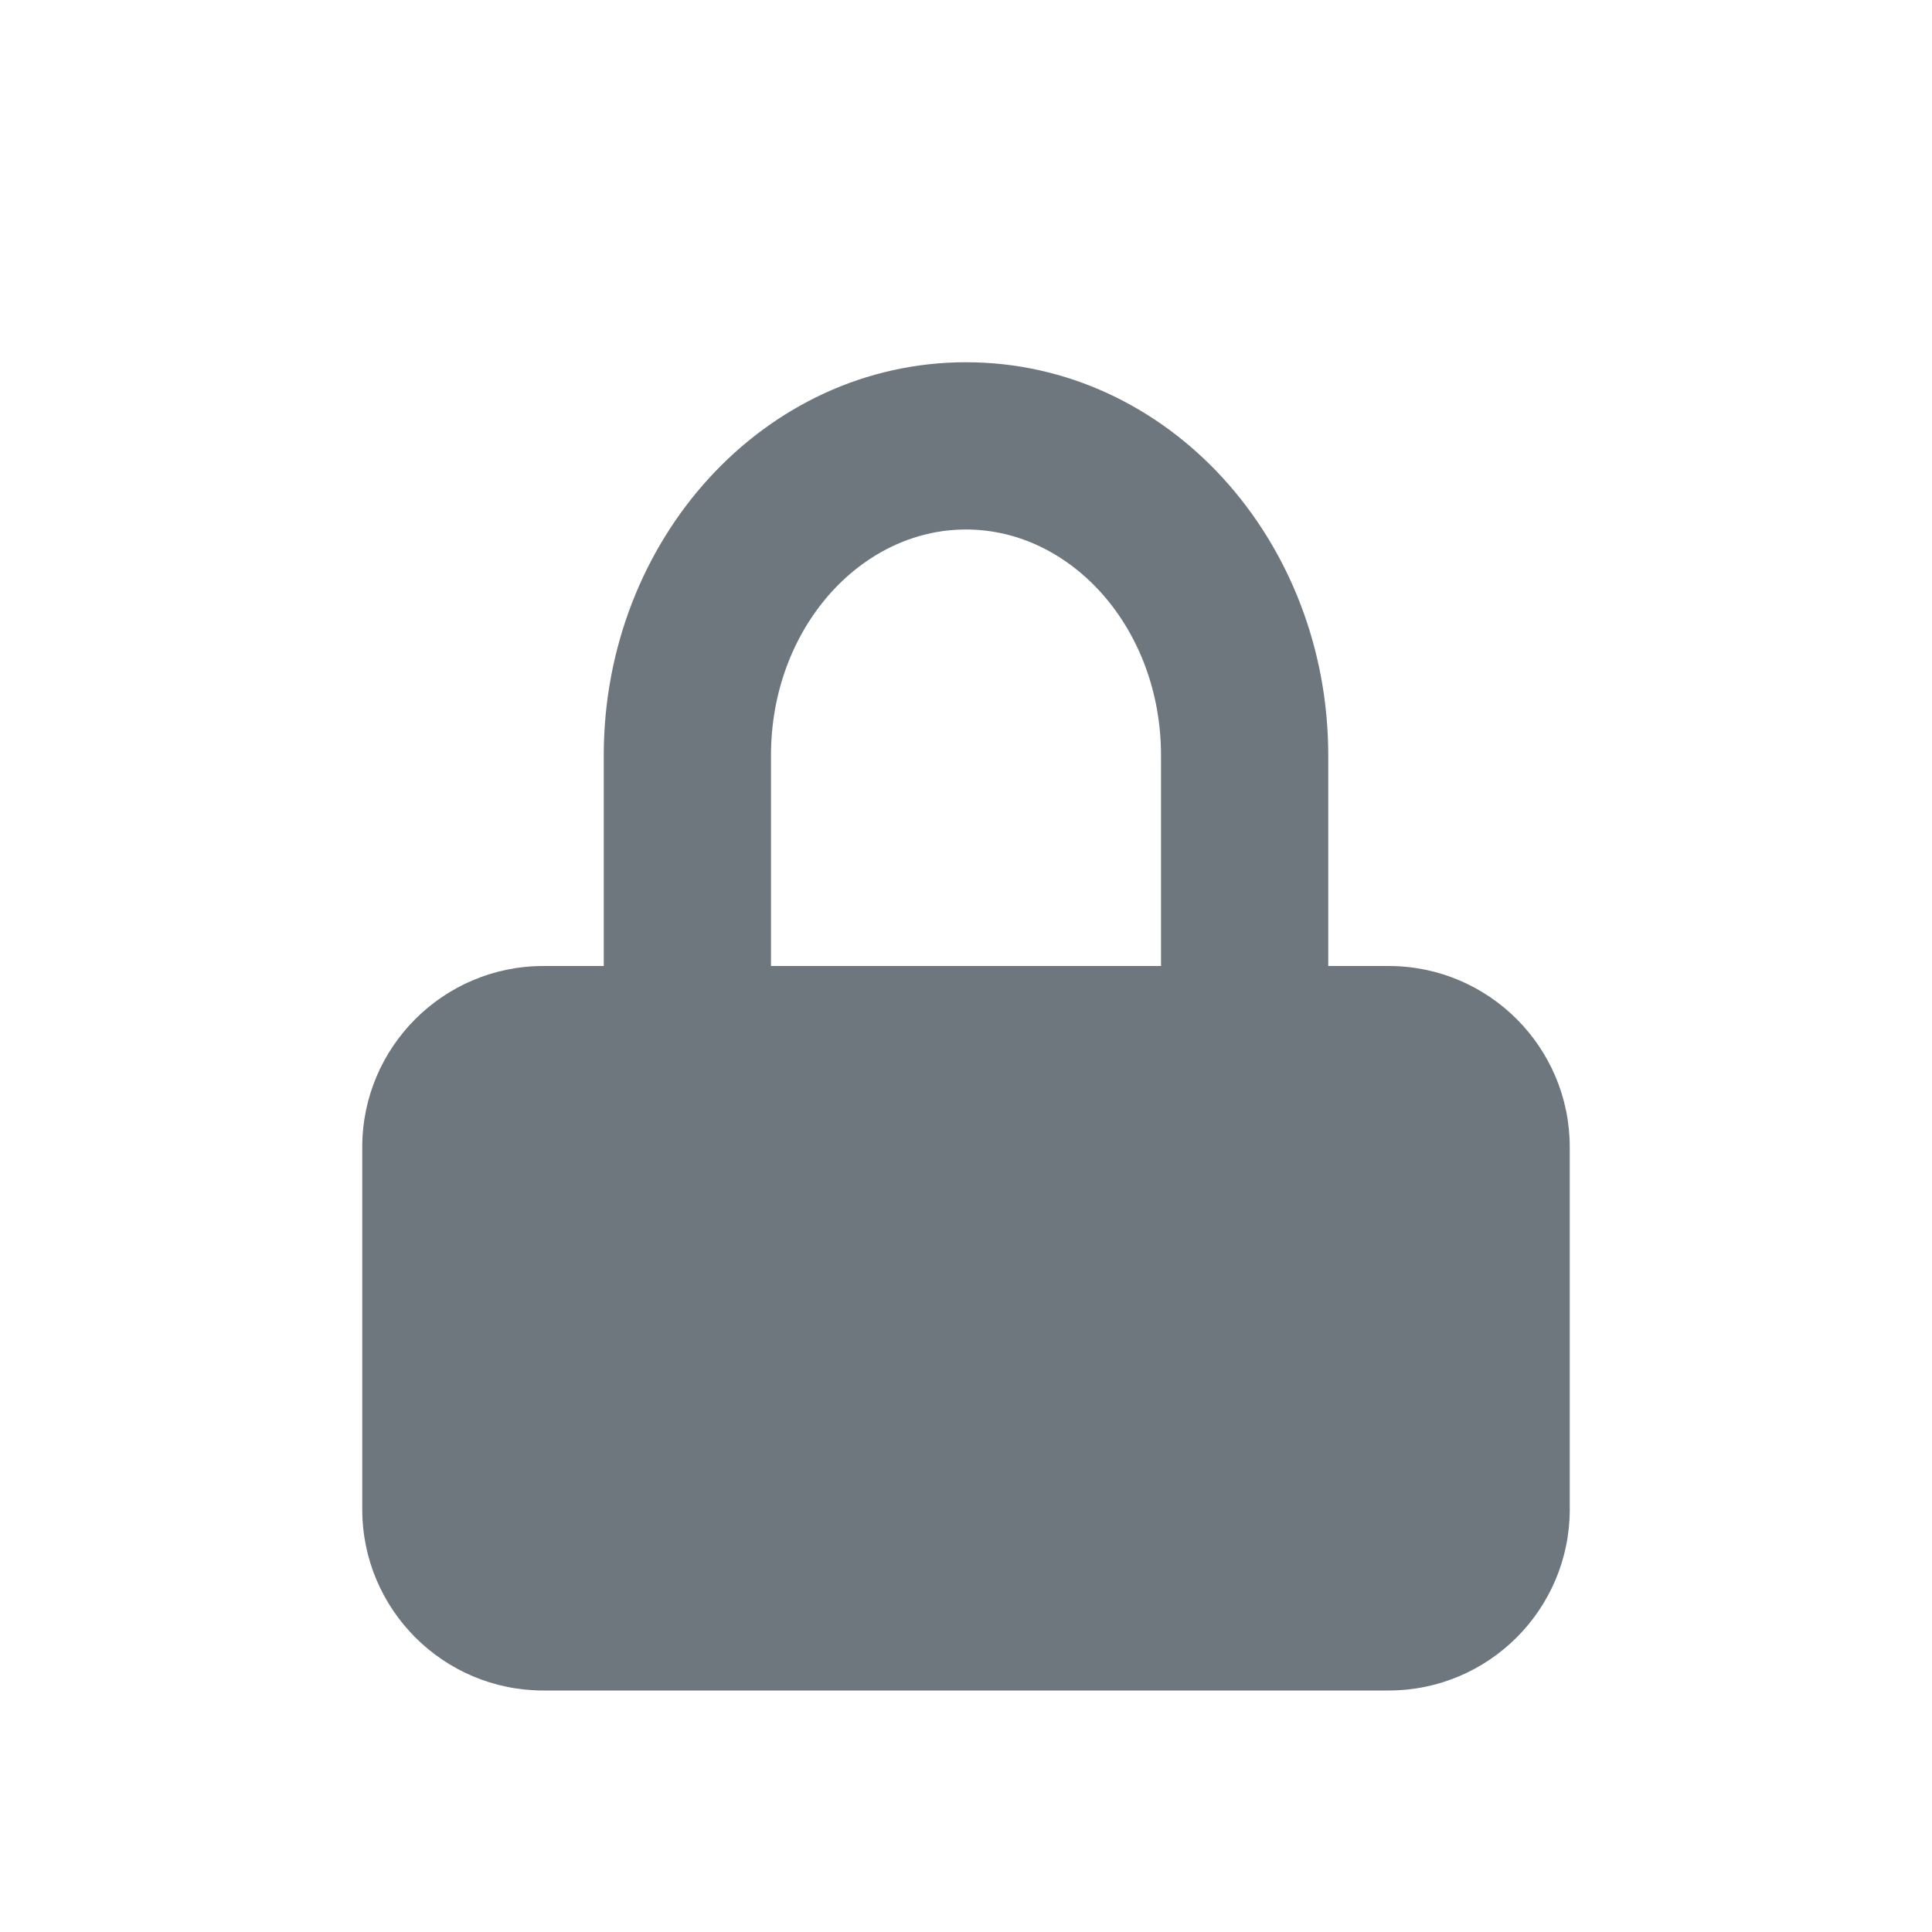
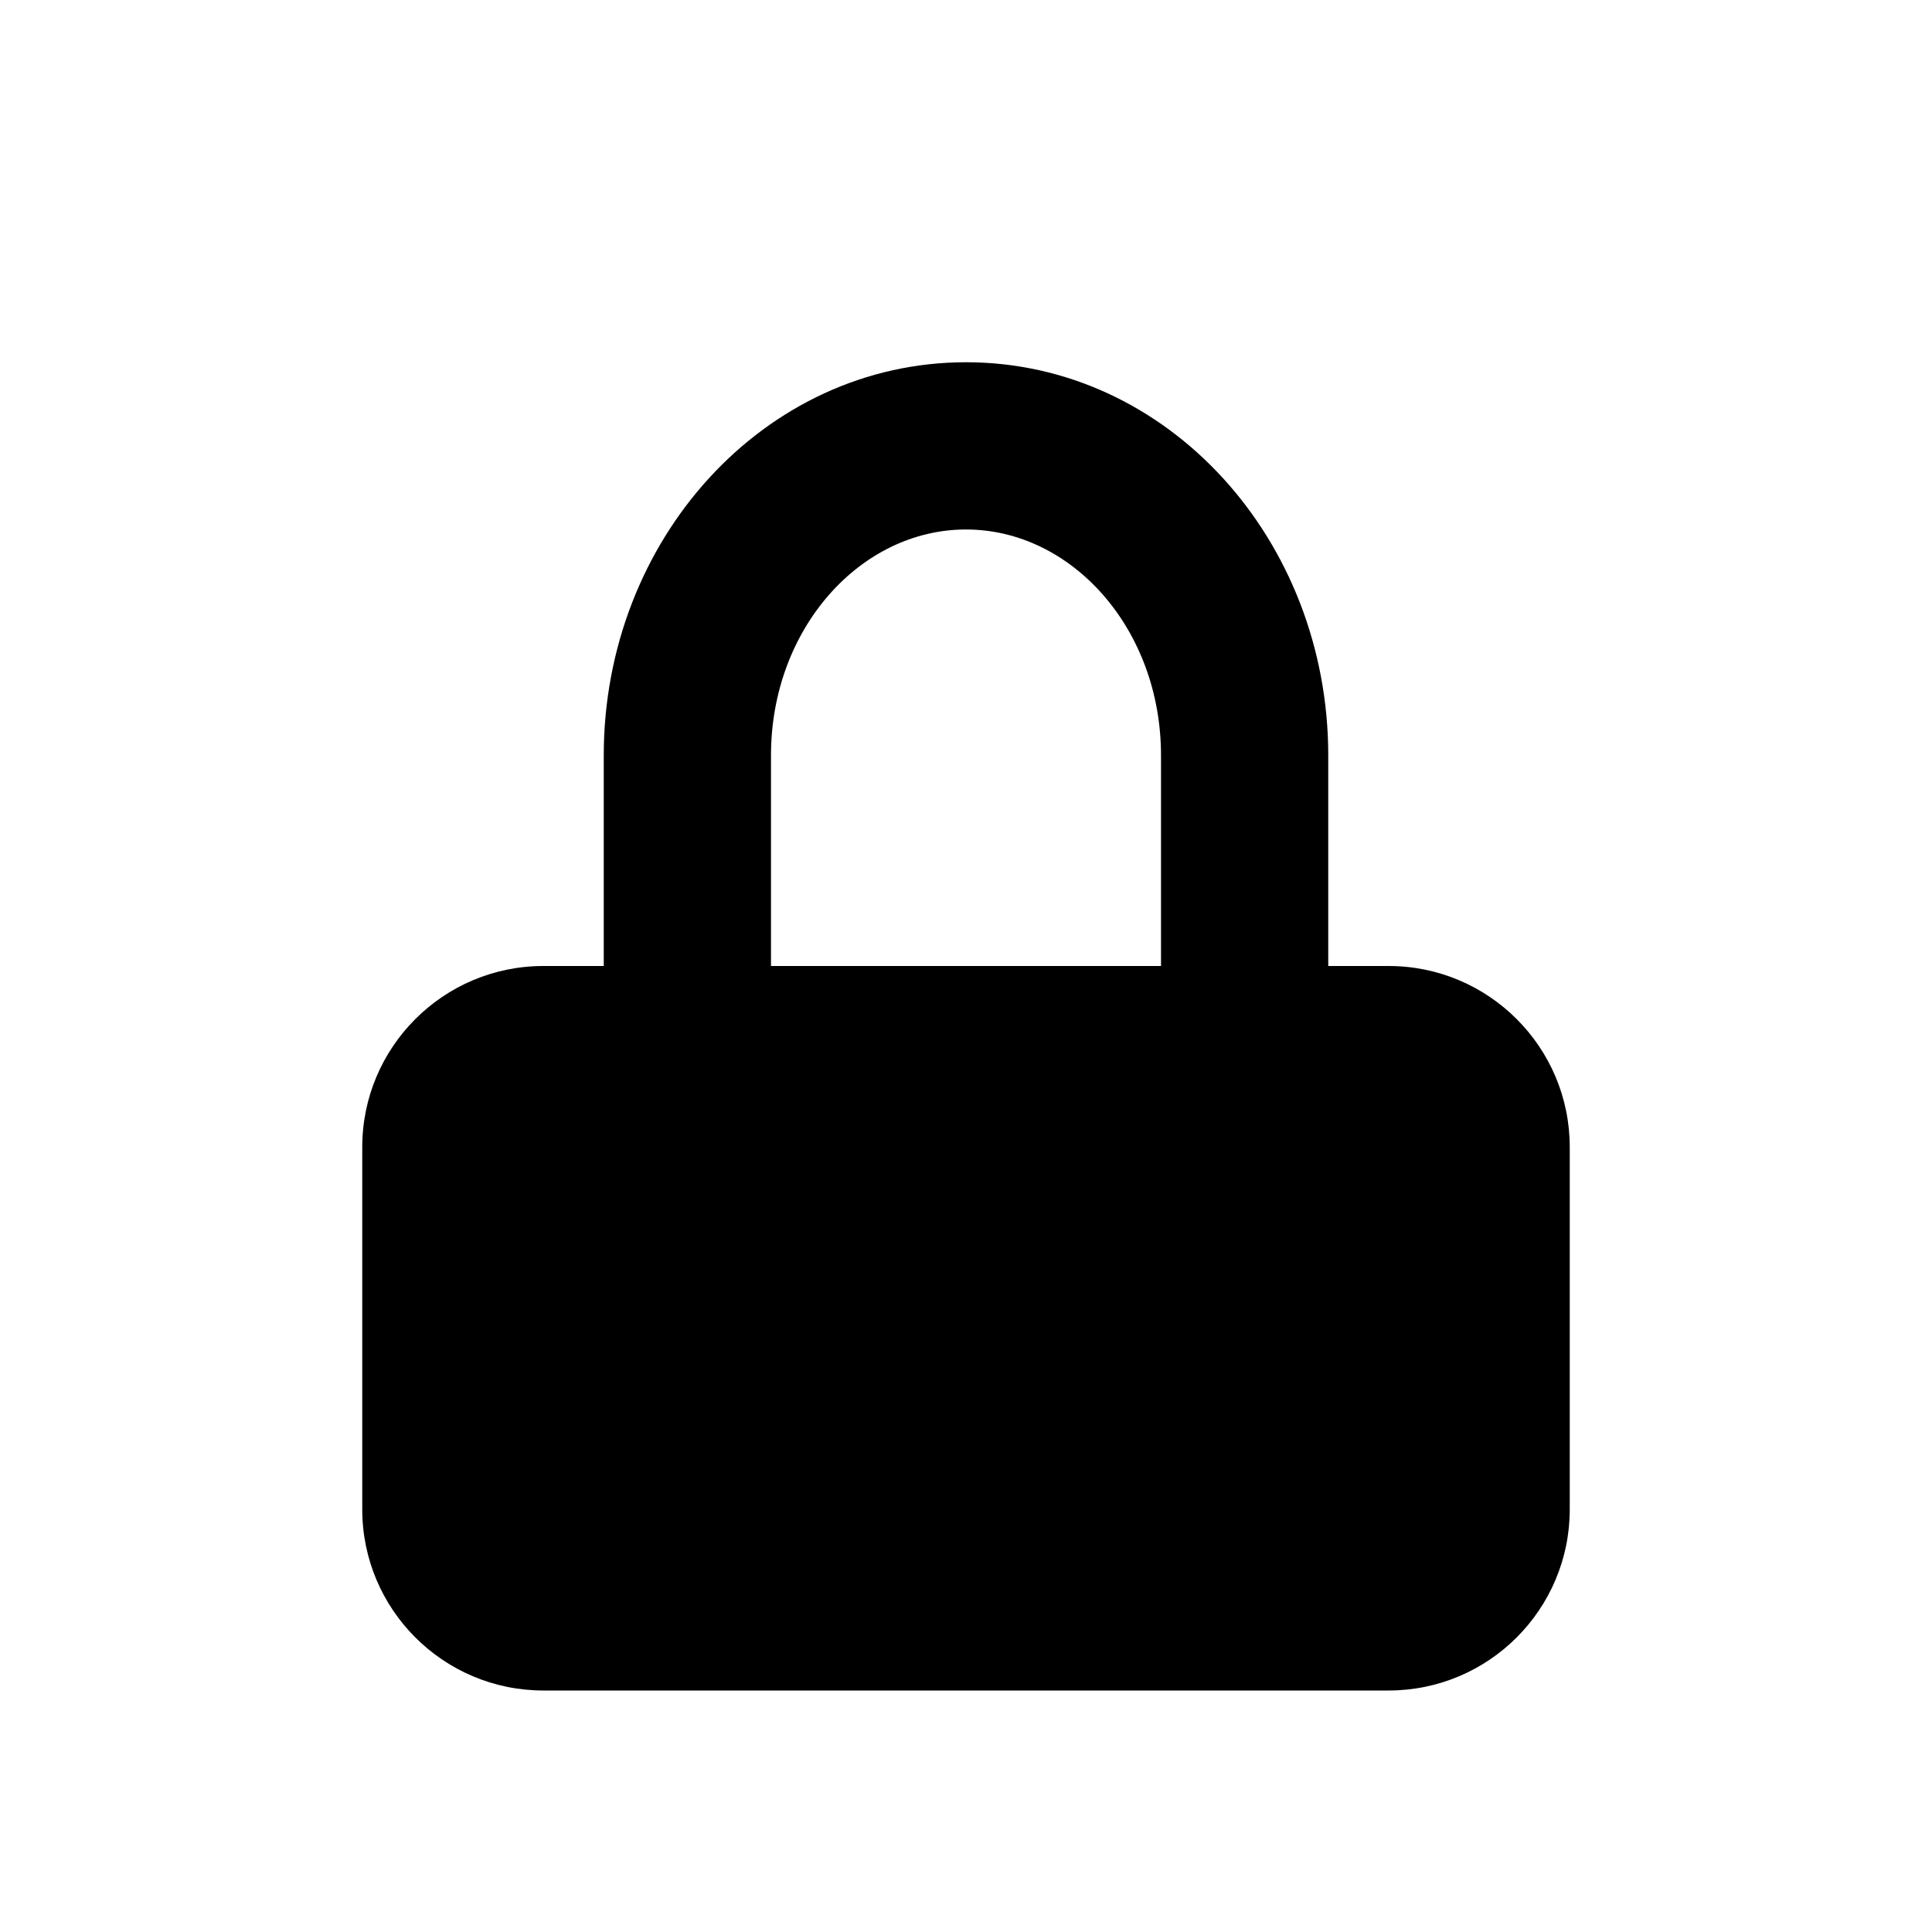
<svg xmlns="http://www.w3.org/2000/svg" width="16" height="16" viewBox="0 0 16 16">
-   <path fill="#6E777E" d="M5,8 L5,6.256 C5,4.473 6.326,3 8,3 C9.674,3 11,4.473 11,6.256 L11,8 L11.5,8 C12.328,8 13,8.672 13,9.5 L13,12.5 C13,13.328 12.328,14 11.5,14 L4.5,14 C3.672,14 3,13.328 3,12.5 L3,9.5 C3,8.672 3.672,8 4.5,8 L5,8 Z M6.385,8 L9.615,8 L9.615,6.256 C9.615,5.207 8.875,4.385 8,4.385 C7.125,4.385 6.385,5.207 6.385,6.256 L6.385,8 Z" id="shape" />
+   <path fill="" d="M5,8 L5,6.256 C5,4.473 6.326,3 8,3 C9.674,3 11,4.473 11,6.256 L11,8 L11.5,8 C12.328,8 13,8.672 13,9.5 L13,12.5 C13,13.328 12.328,14 11.5,14 L4.5,14 C3.672,14 3,13.328 3,12.5 L3,9.5 C3,8.672 3.672,8 4.5,8 L5,8 Z M6.385,8 L9.615,8 L9.615,6.256 C9.615,5.207 8.875,4.385 8,4.385 C7.125,4.385 6.385,5.207 6.385,6.256 L6.385,8 Z" id="shape" />
</svg>
